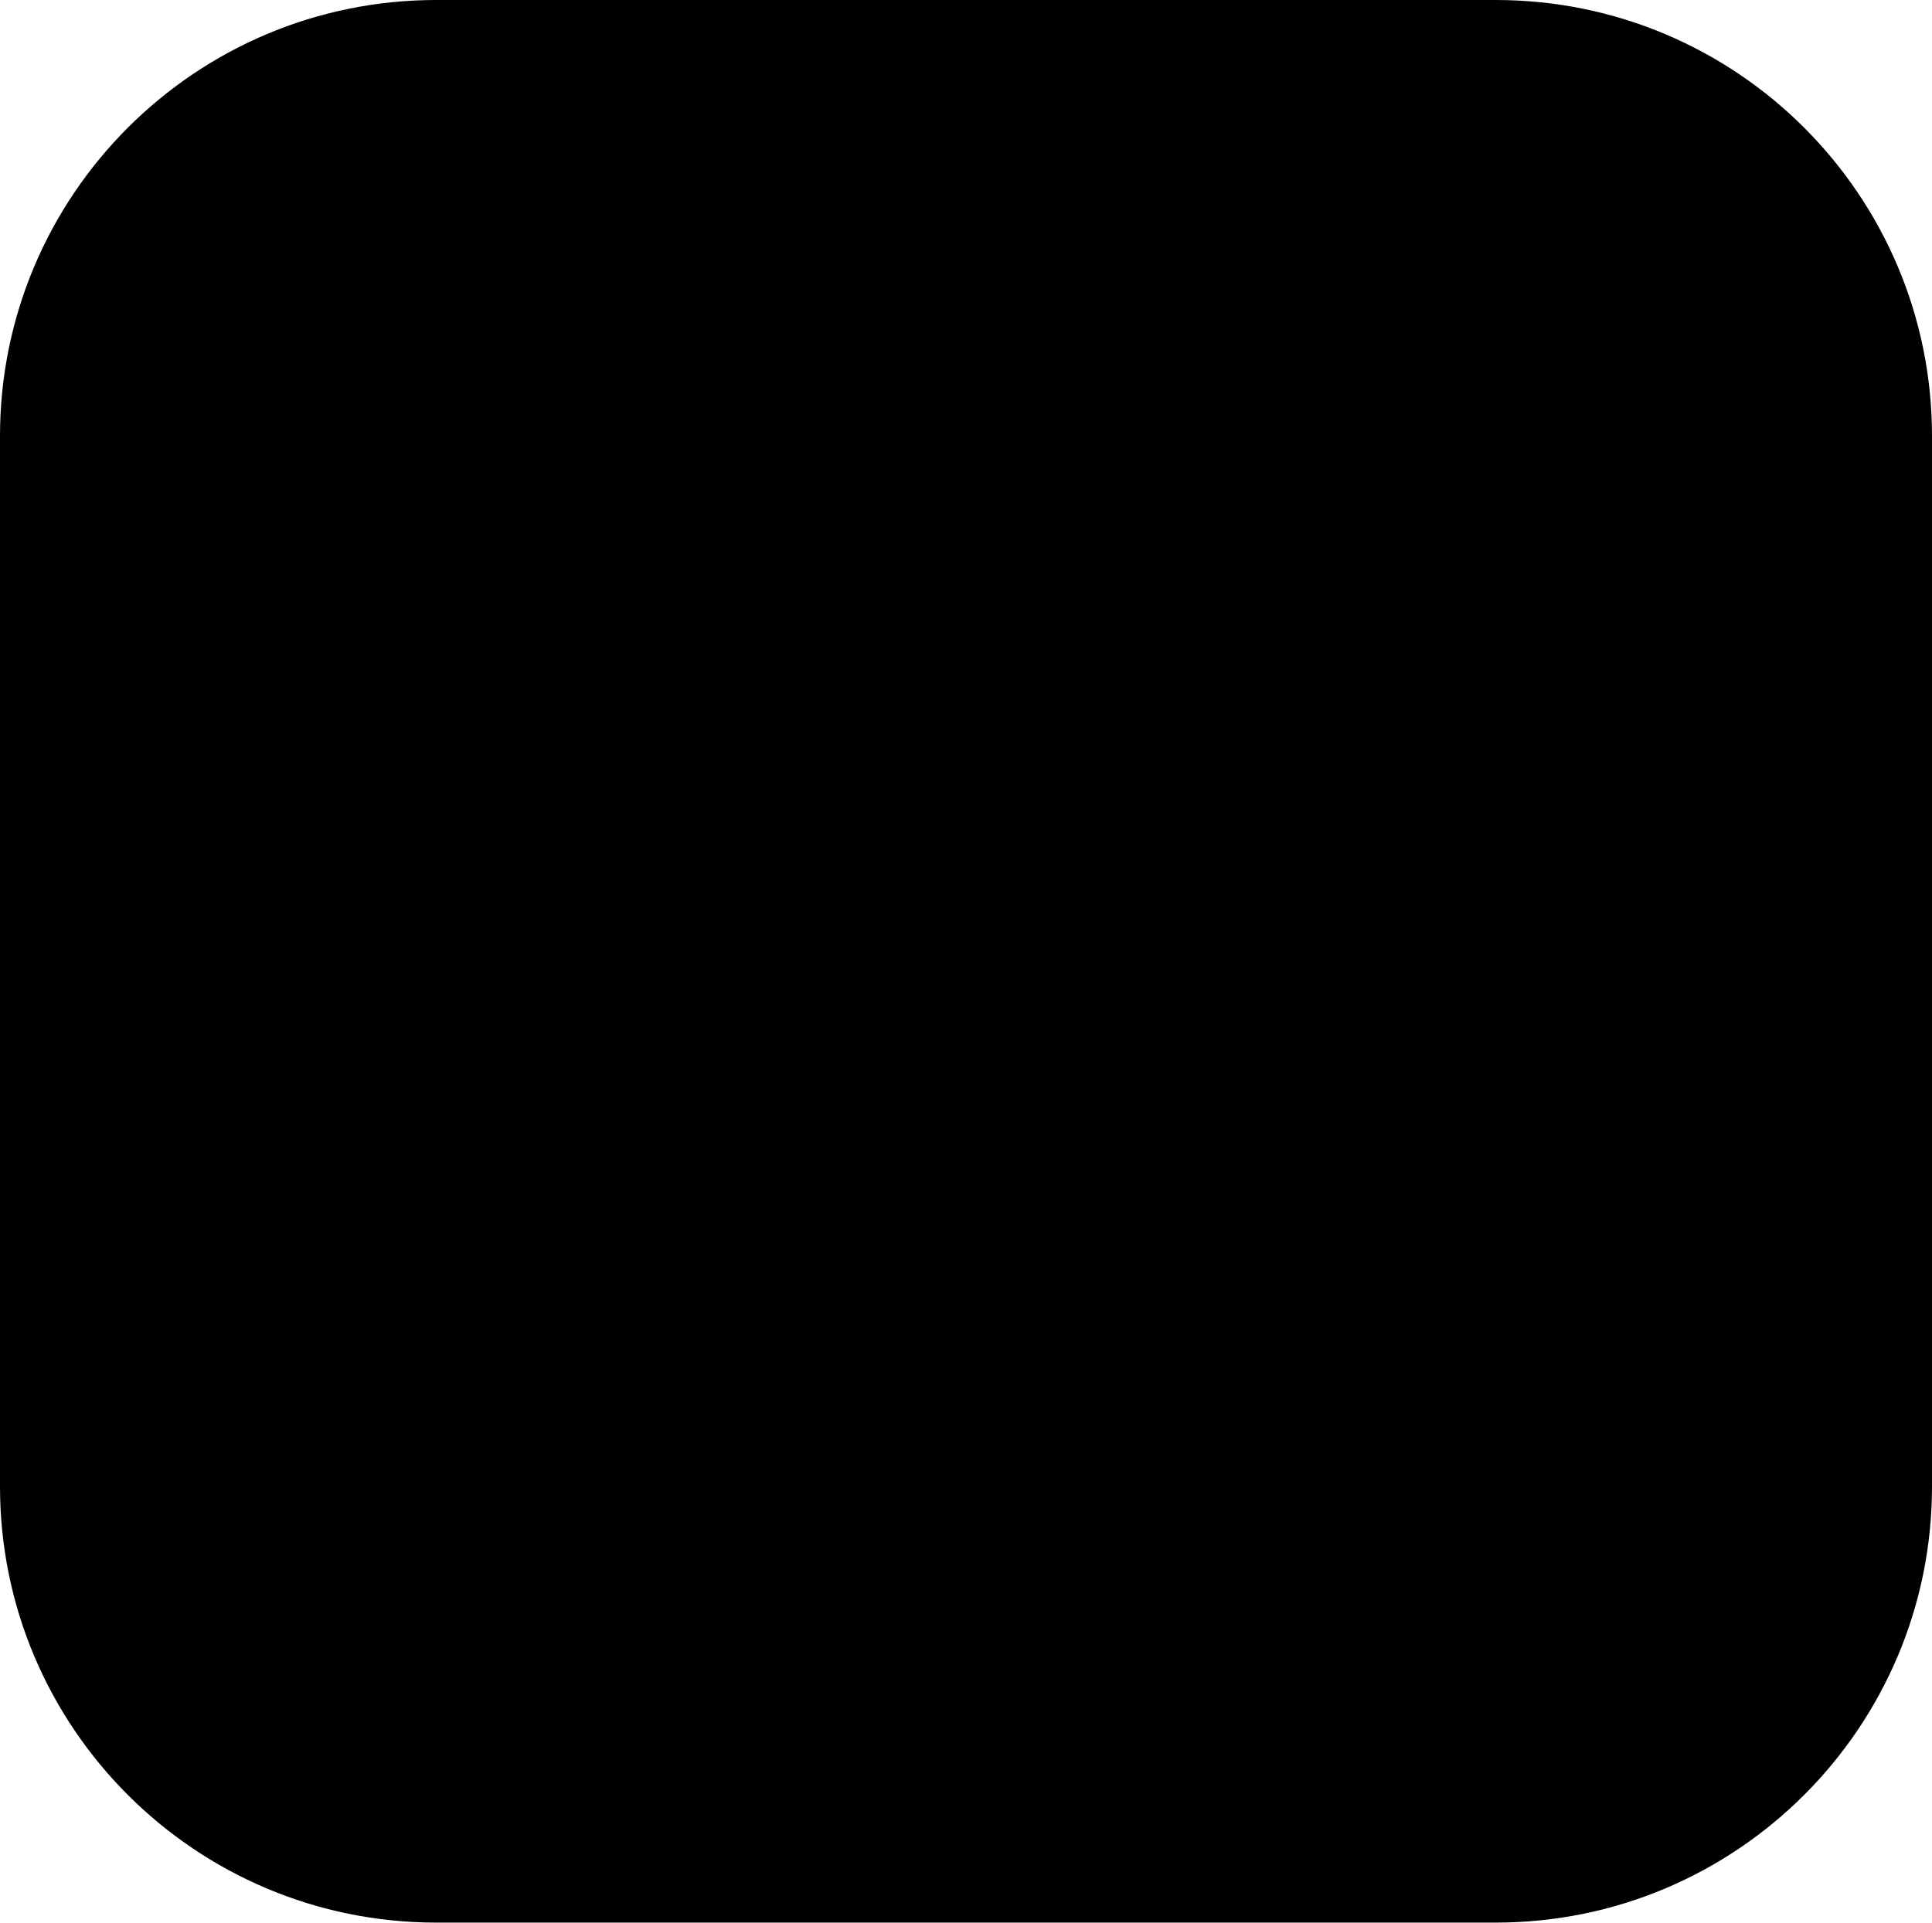
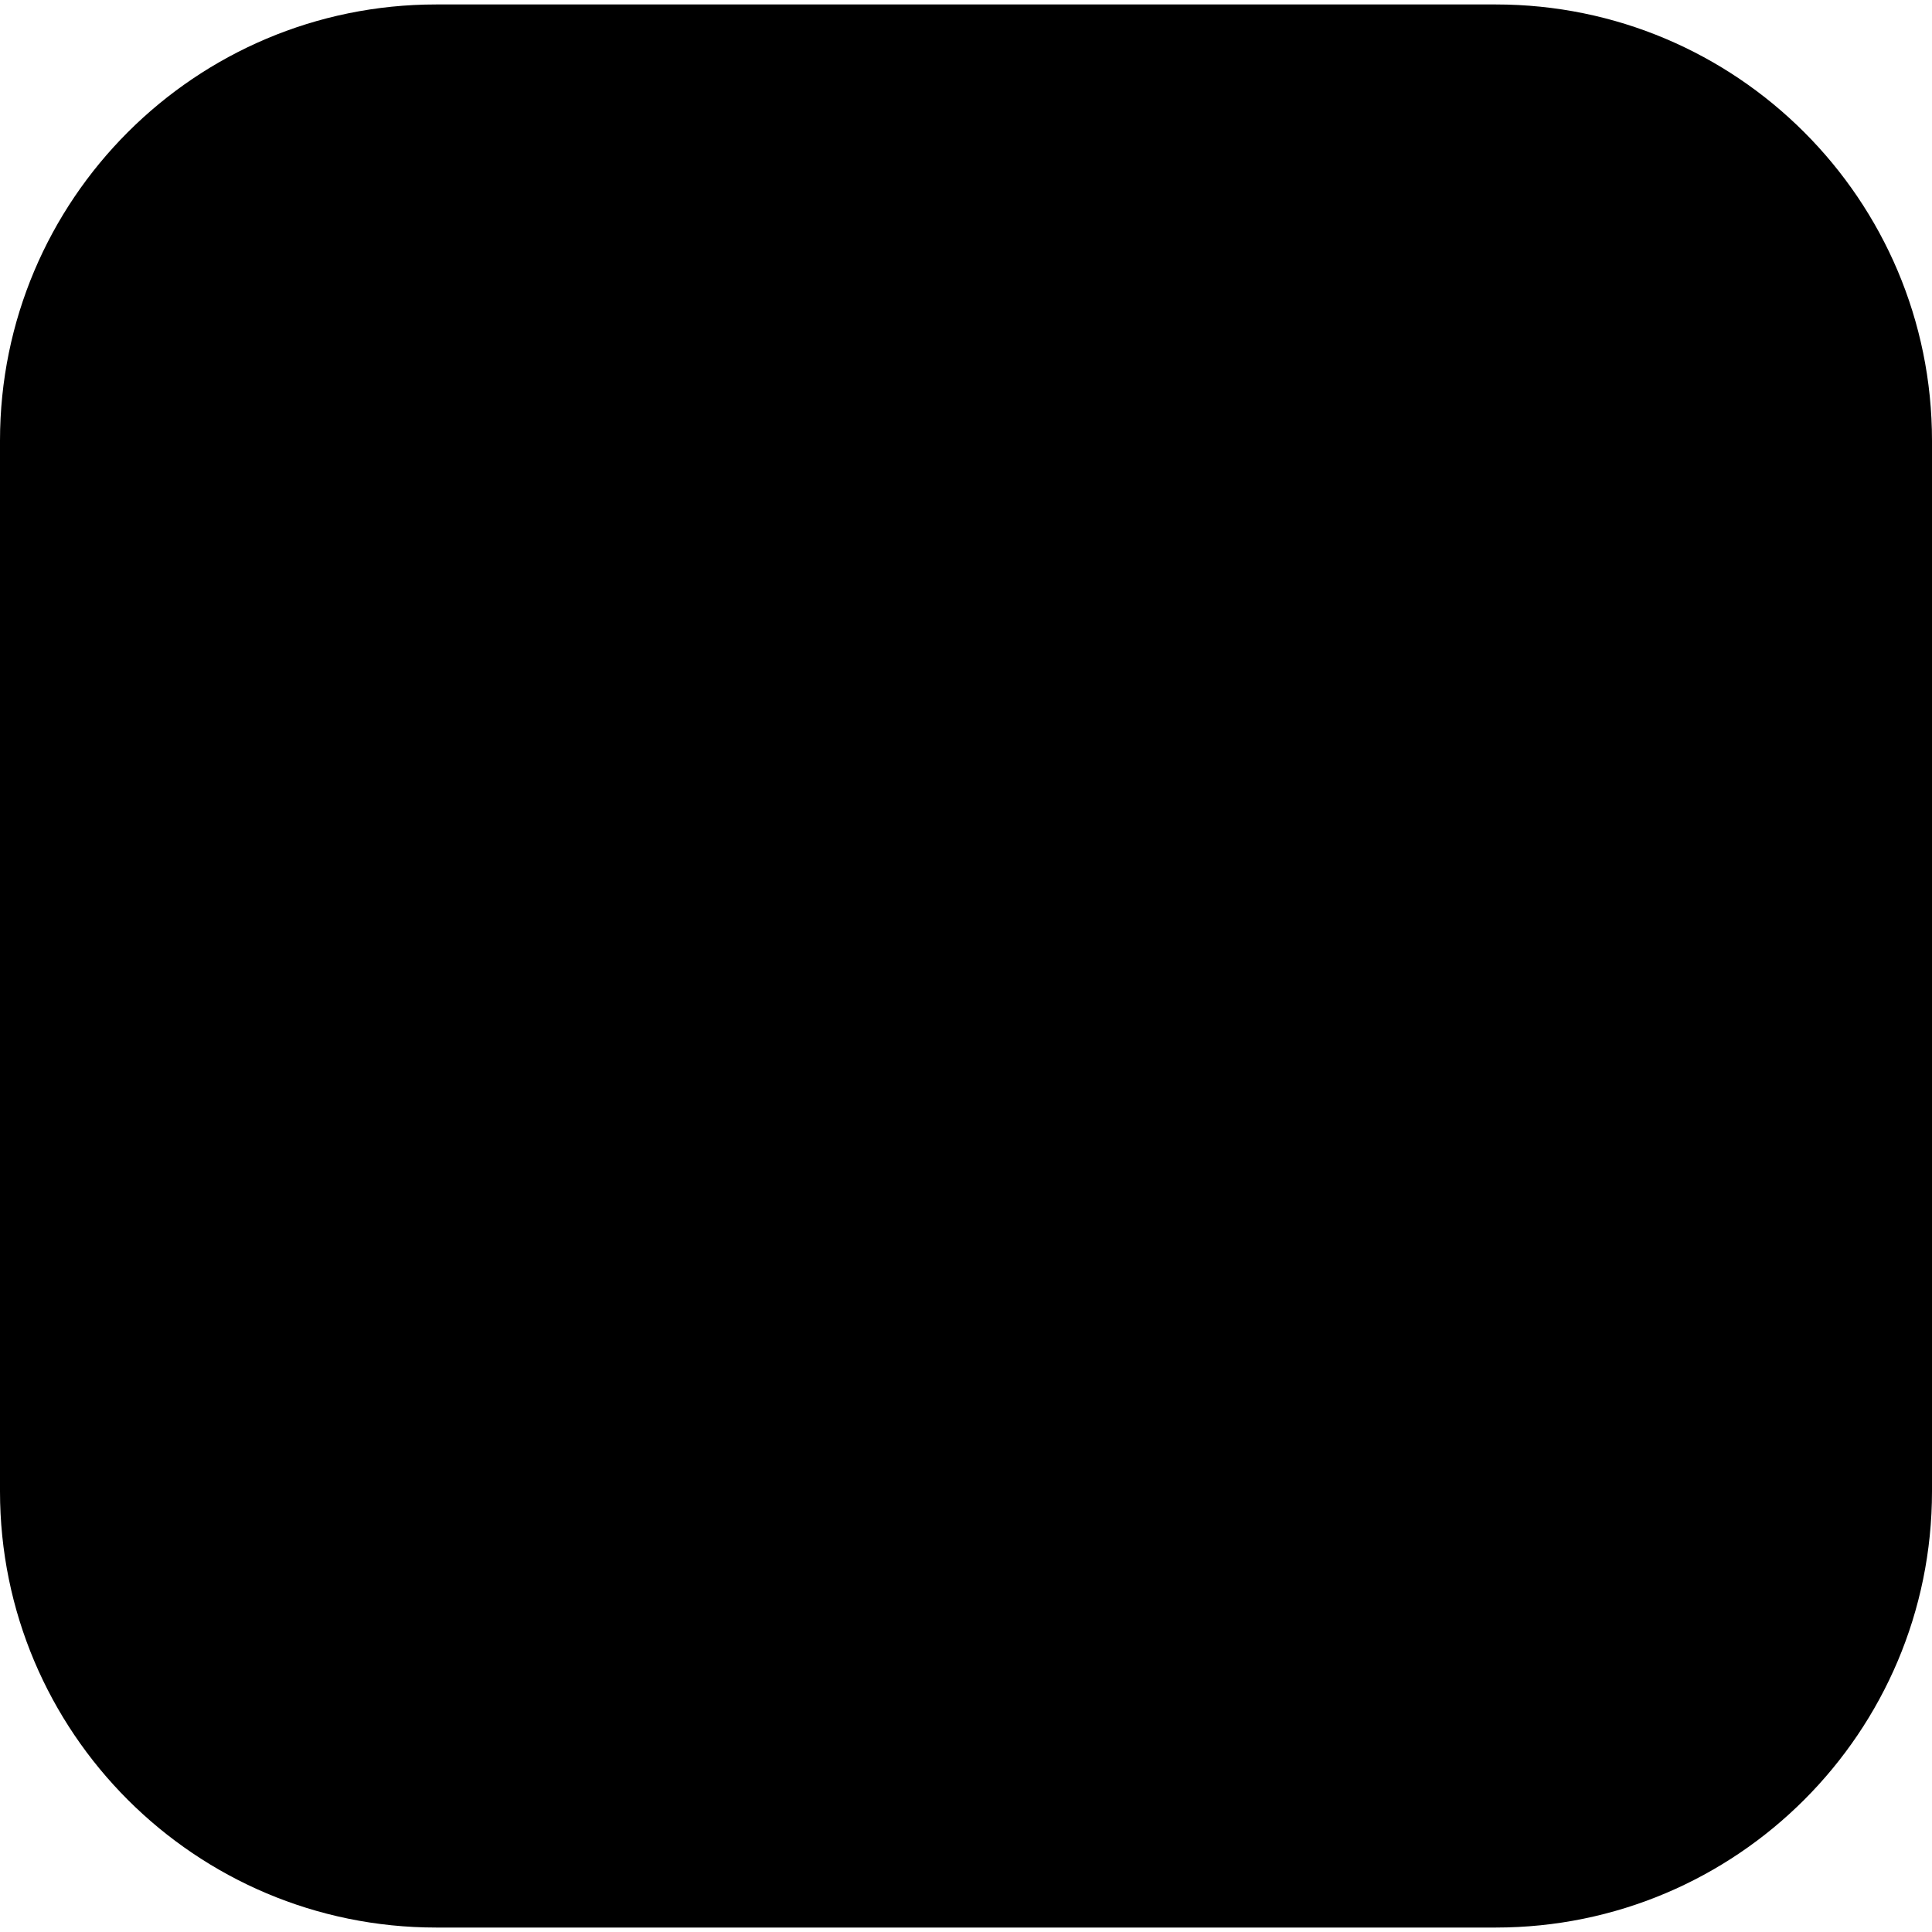
- <svg xmlns="http://www.w3.org/2000/svg" shape-rendering="geometricPrecision" text-rendering="geometricPrecision" image-rendering="optimizeQuality" fill-rule="evenodd" clip-rule="evenodd" viewBox="0 0 512 509.64">
+ <svg xmlns="http://www.w3.org/2000/svg" width="24" height="24" shape-rendering="geometricPrecision" text-rendering="geometricPrecision" image-rendering="optimizeQuality" fill-rule="evenodd" clip-rule="evenodd" viewBox="0 0 512 509.64">
  <rect width="512" height="509.64" rx="115.61" ry="115.61" />
  <path fill="#000000" fill-rule="nonzero" d="M323.74 148.35h36.12l-78.91 90.2 92.83 122.73h-72.69l-56.93-74.43-65.15 74.43h-36.14l84.4-96.47-89.05-116.46h74.53l51.46 68.04 59.53-68.04zm-12.68 191.31h20.02l-129.2-170.82H180.4l130.66 170.82z" />
</svg>
